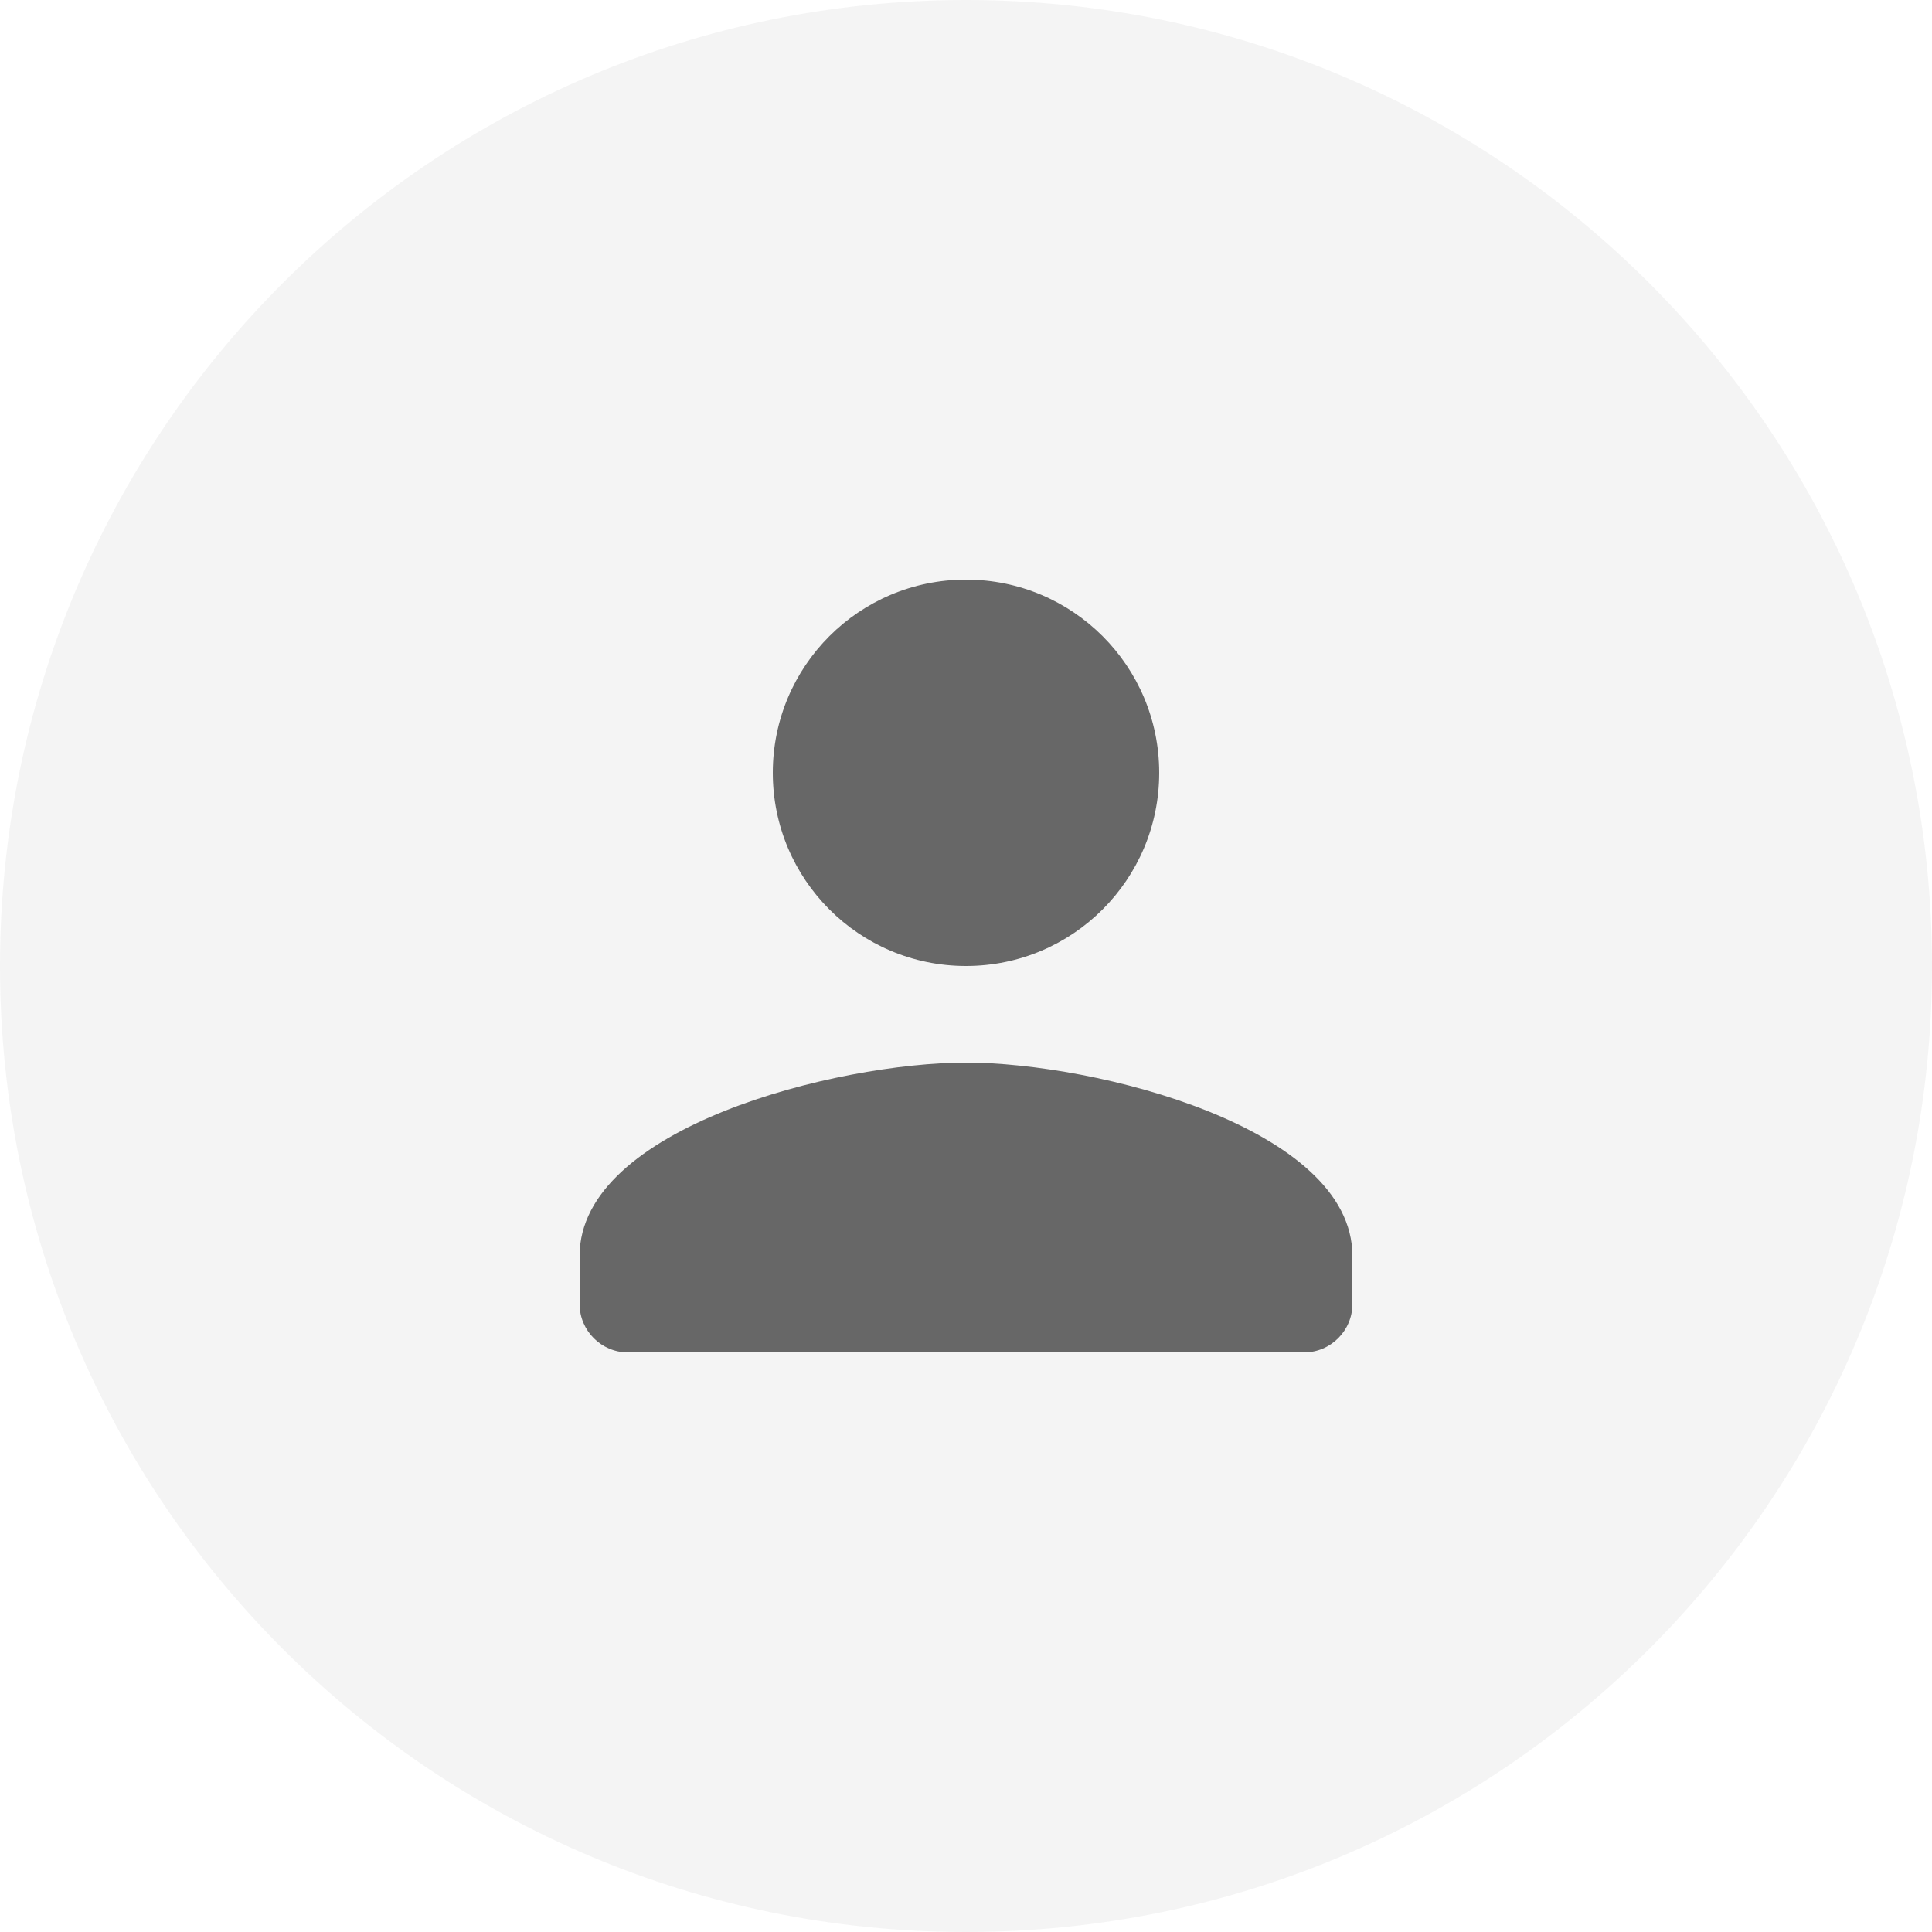
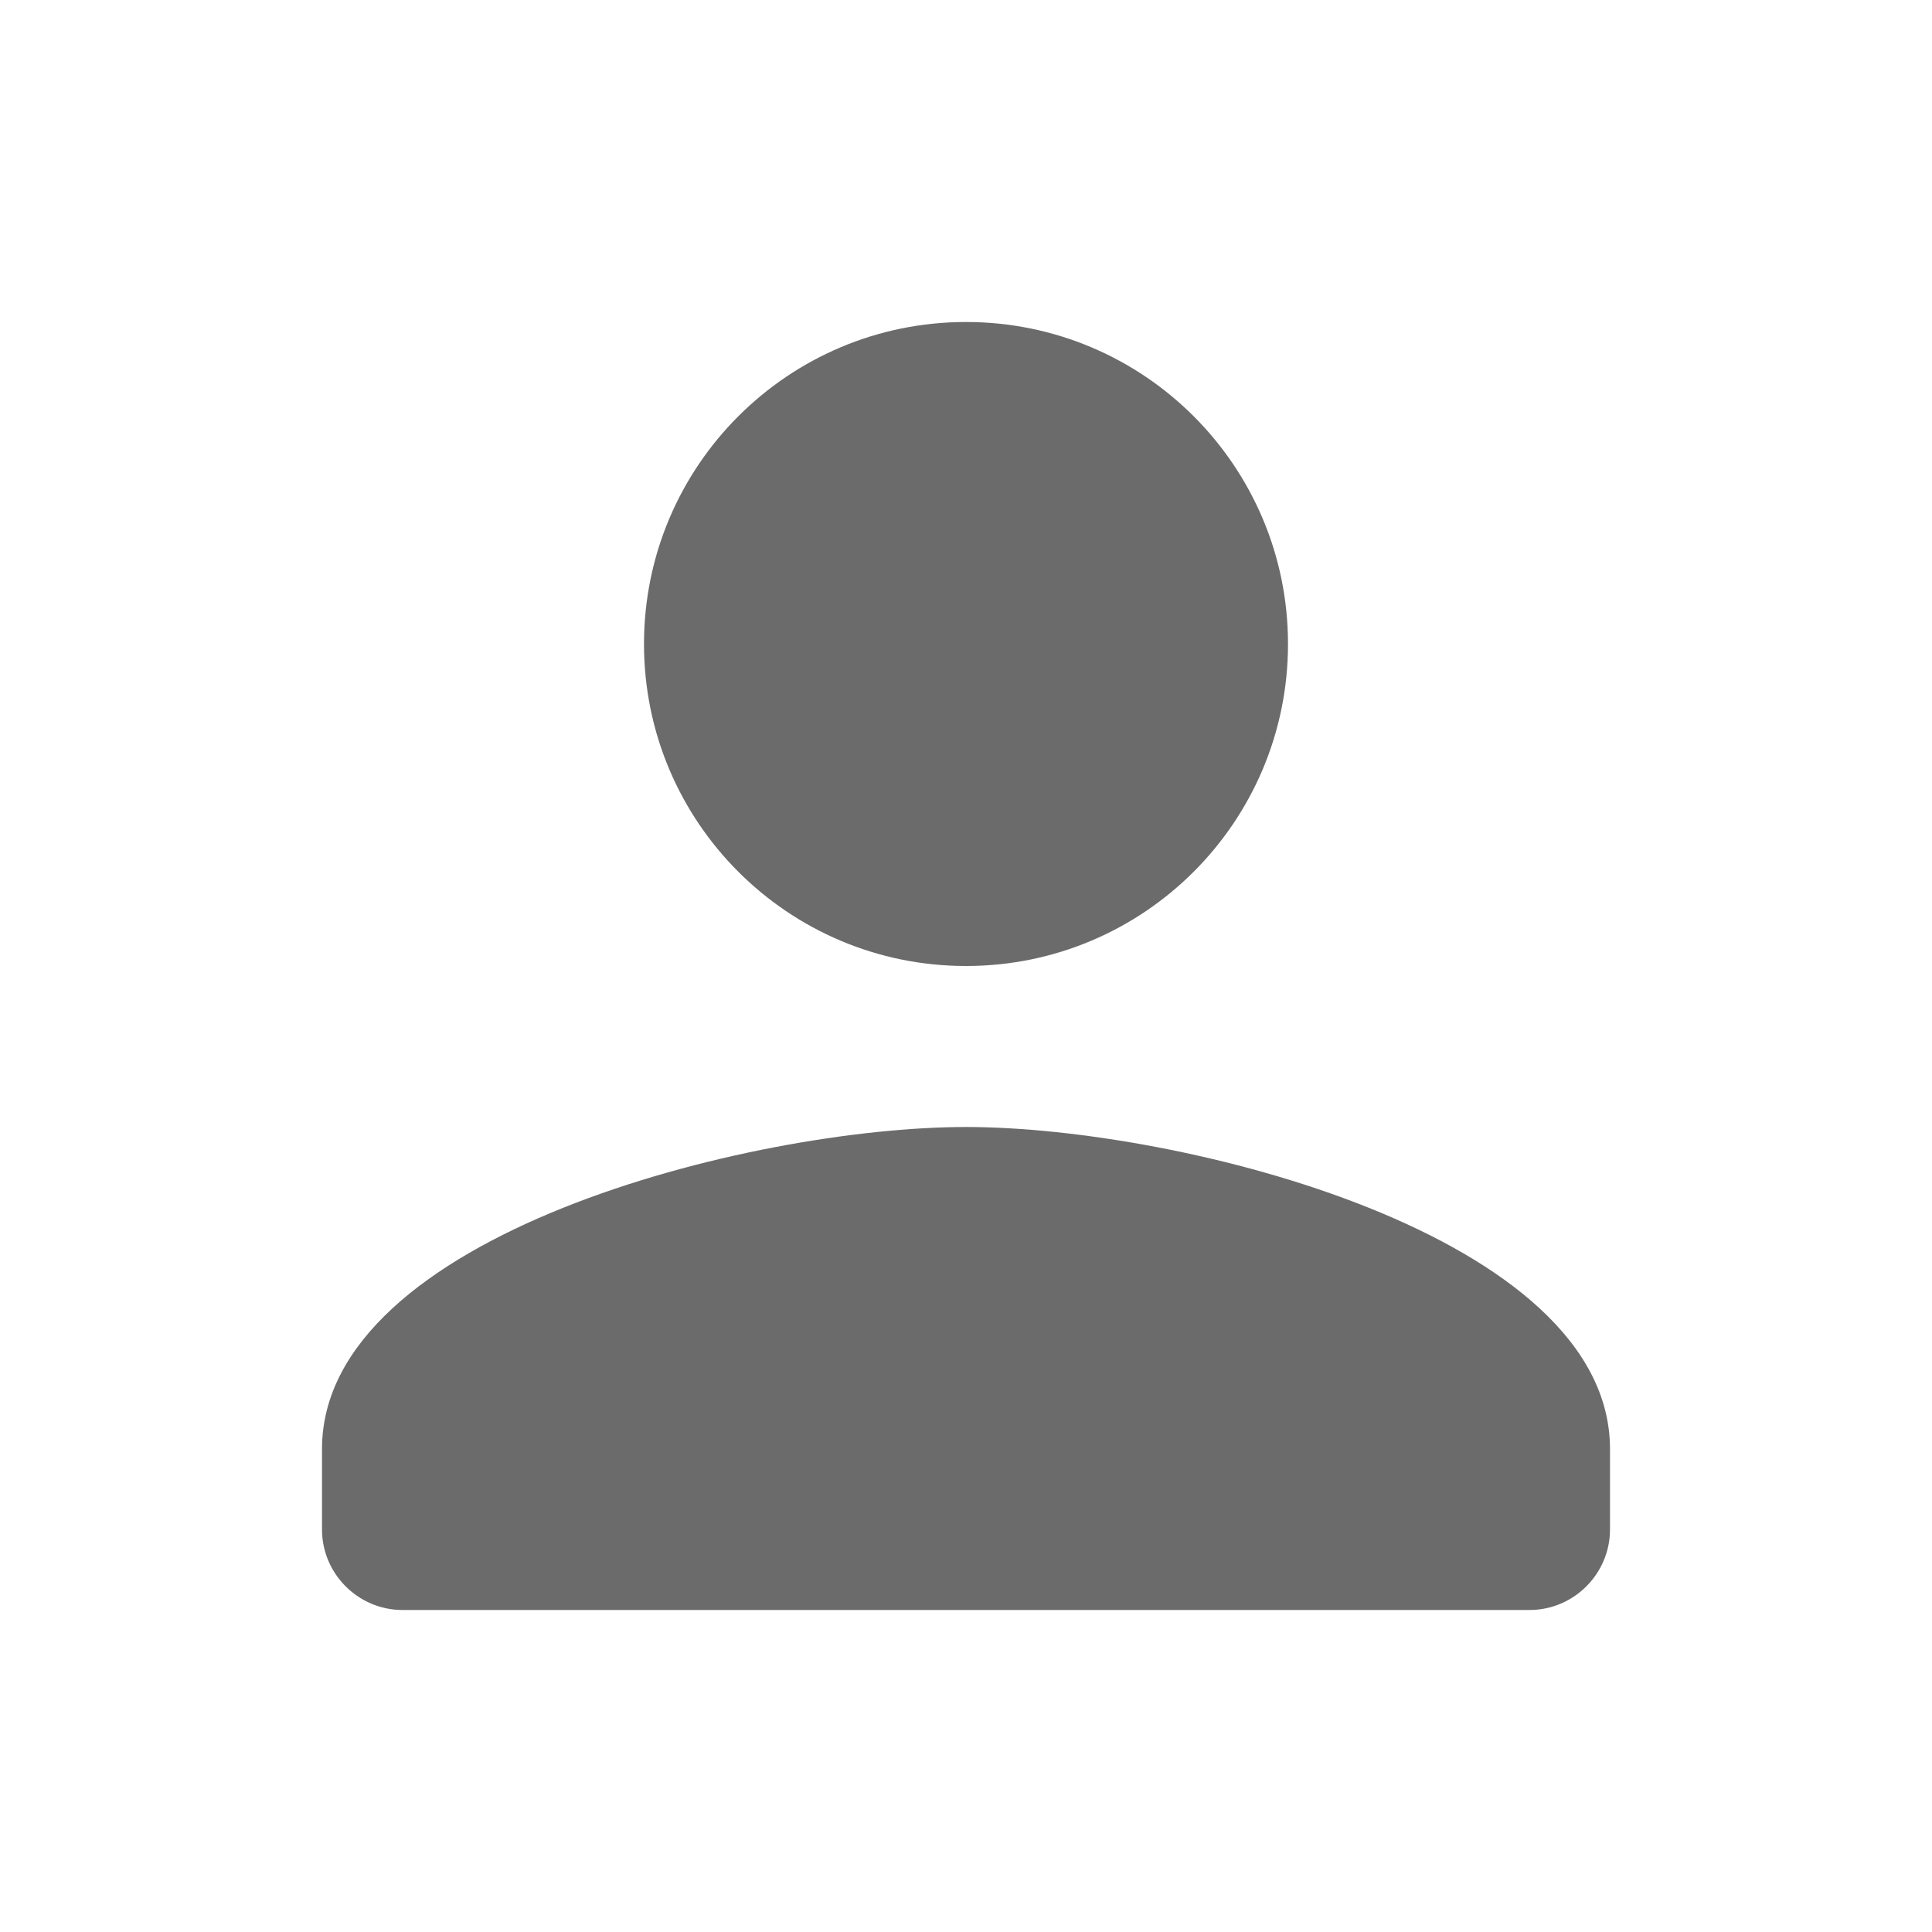
- <svg xmlns="http://www.w3.org/2000/svg" width="40" height="40" viewBox="0 0 40 40" fill="none">
-   <path d="M0 20C0 8.954 8.954 0 20 0C31.046 0 40 8.954 40 20C40 31.046 31.046 40 20 40C8.954 40 0 31.046 0 20Z" fill="#1C1C1C" fill-opacity="0.05" />
-   <path d="M20 20C22.21 20 24 18.21 24 16C24 13.79 22.21 12 20 12C17.79 12 16 13.79 16 16C16 18.21 17.79 20 20 20ZM20 22C17.33 22 12 23.34 12 26V27C12 27.55 12.45 28 13 28H27C27.55 28 28 27.55 28 27V26C28 23.34 22.67 22 20 22Z" fill="#1C1C1C" fill-opacity="0.65" />
+ <svg xmlns="http://www.w3.org/2000/svg" width="24" height="24" viewBox="0 0 24 24" fill="none">
+   <path d="M12 12C14.21 12 16 10.21 16 8C16 5.79 14.21 4 12 4C9.79 4 8 5.79 8 8C8 10.21 9.79 12 12 12ZM12 14C9.33 14 4 15.34 4 18V19C4 19.55 4.45 20 5 20H19C19.55 20 20 19.55 20 19V18C20 15.34 14.67 14 12 14Z" fill="#1C1C1C" fill-opacity="0.65" />
</svg>
